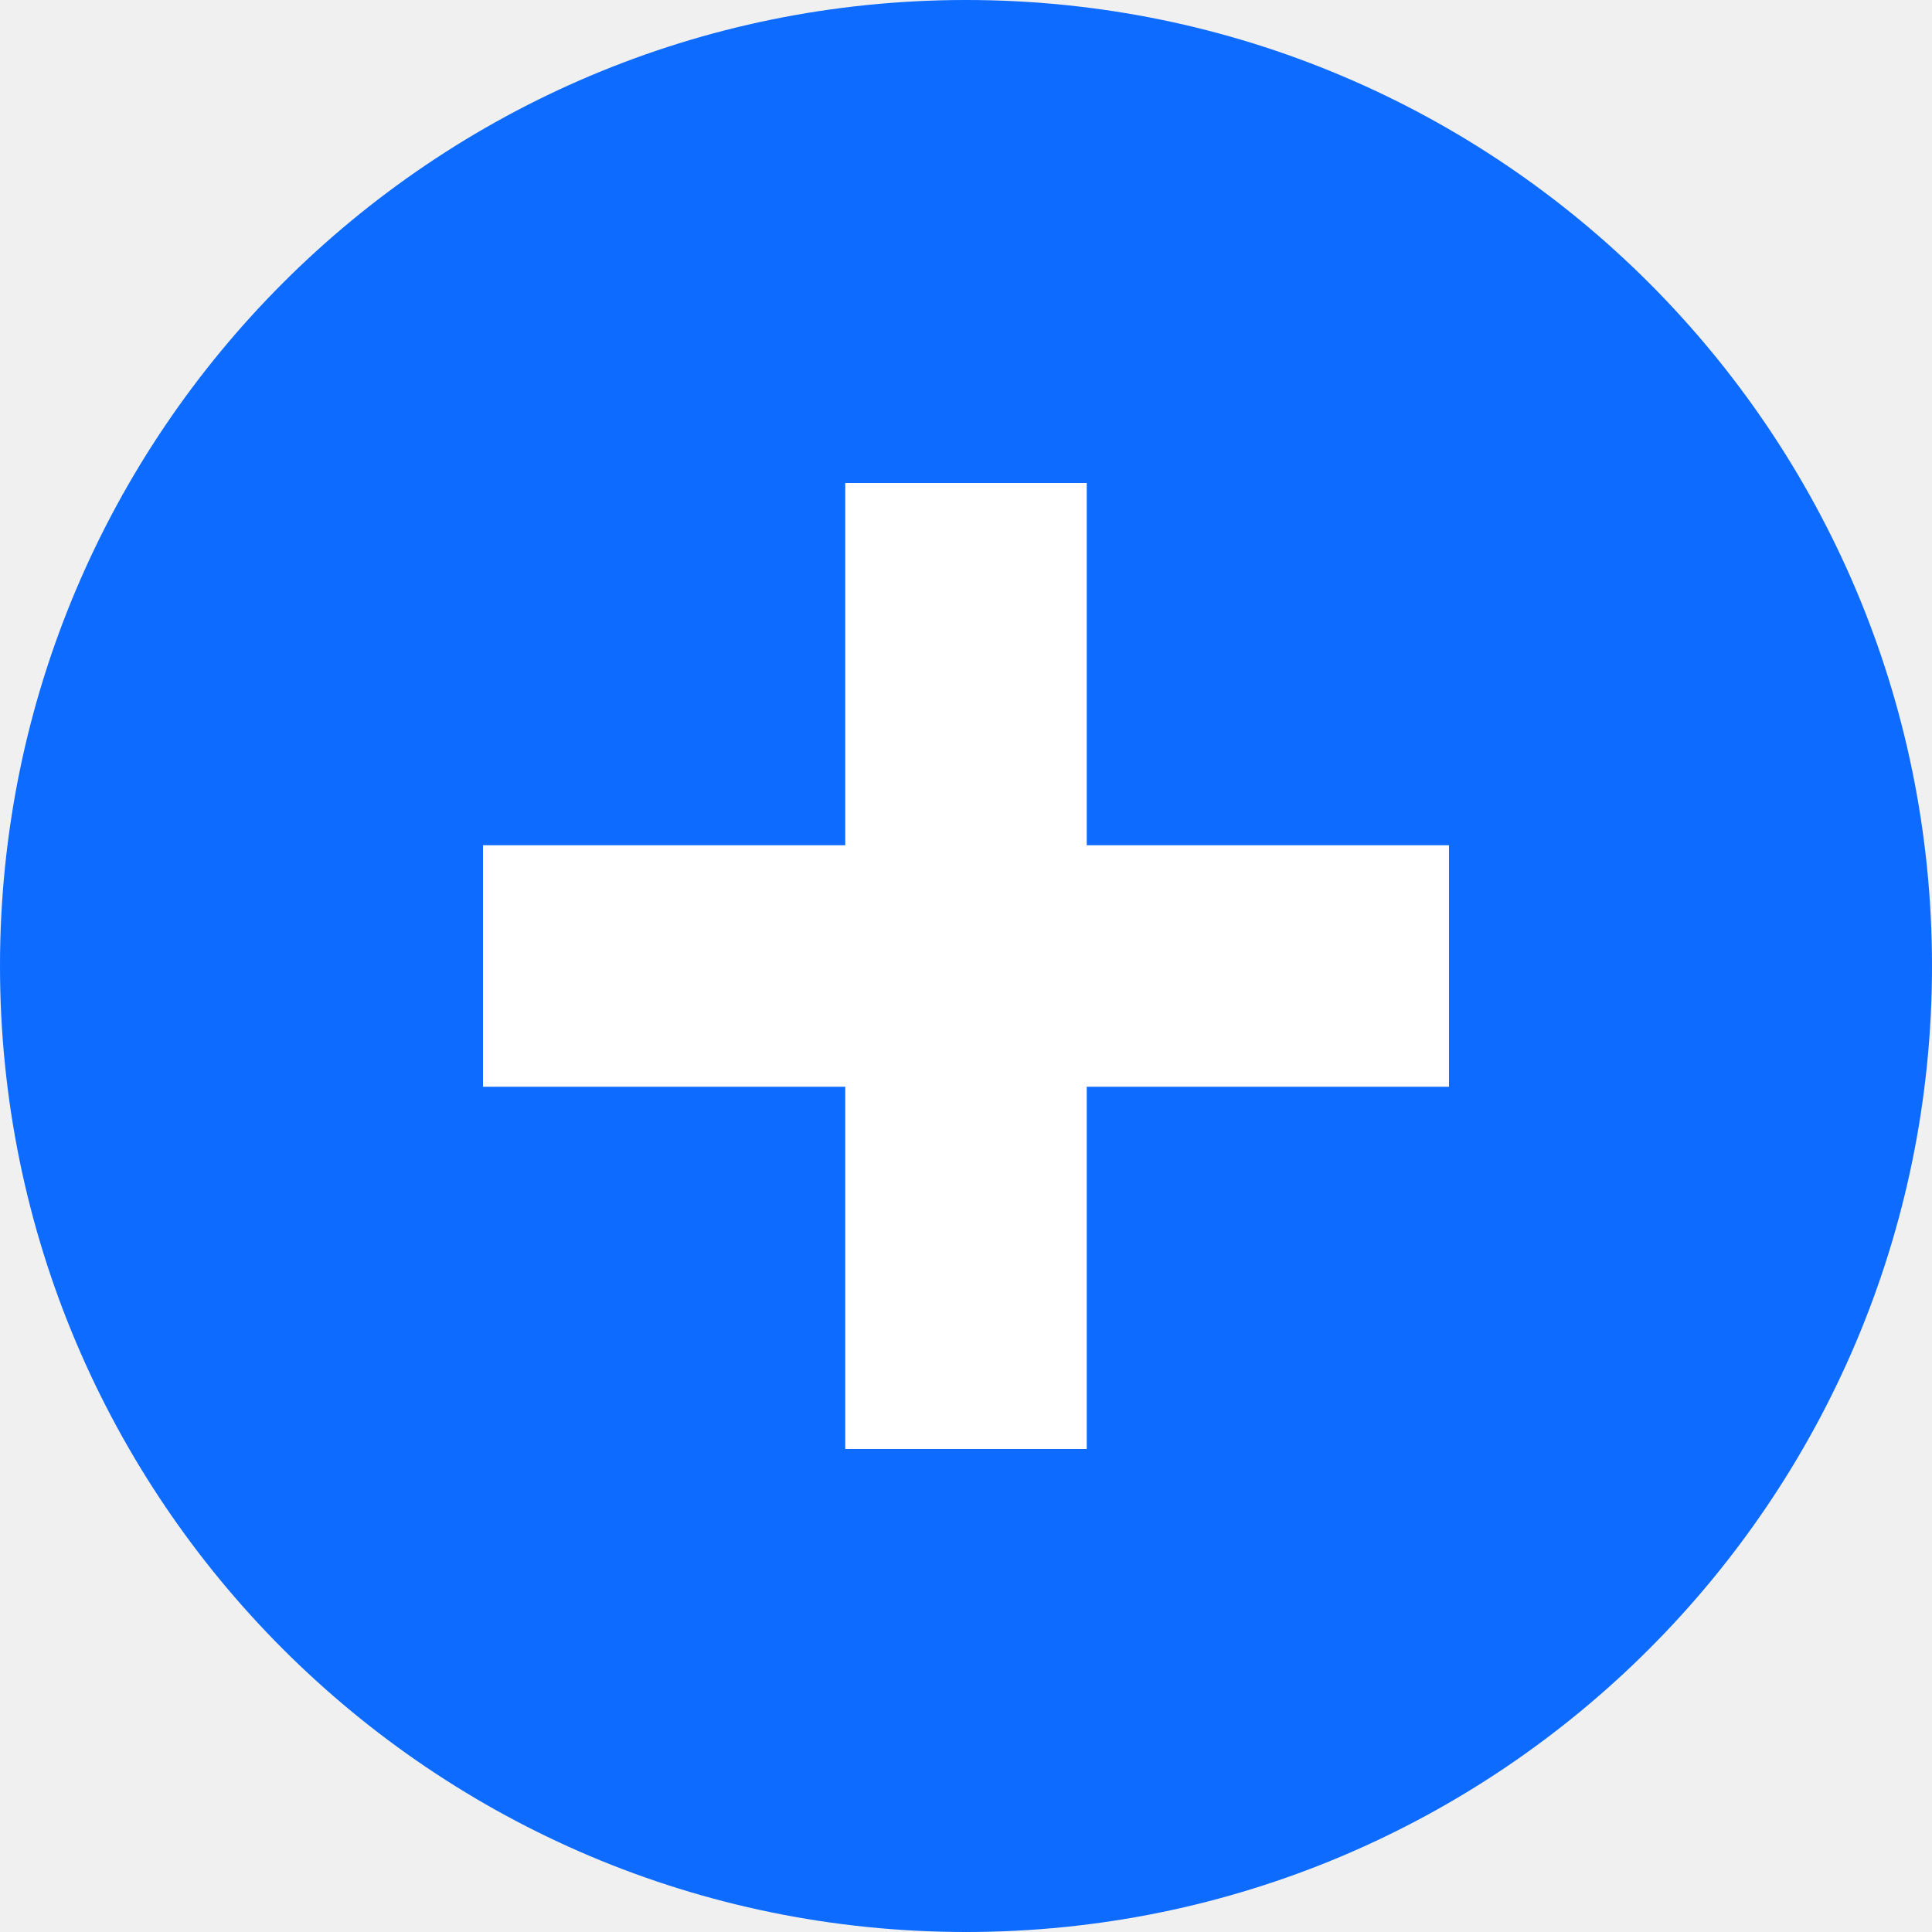
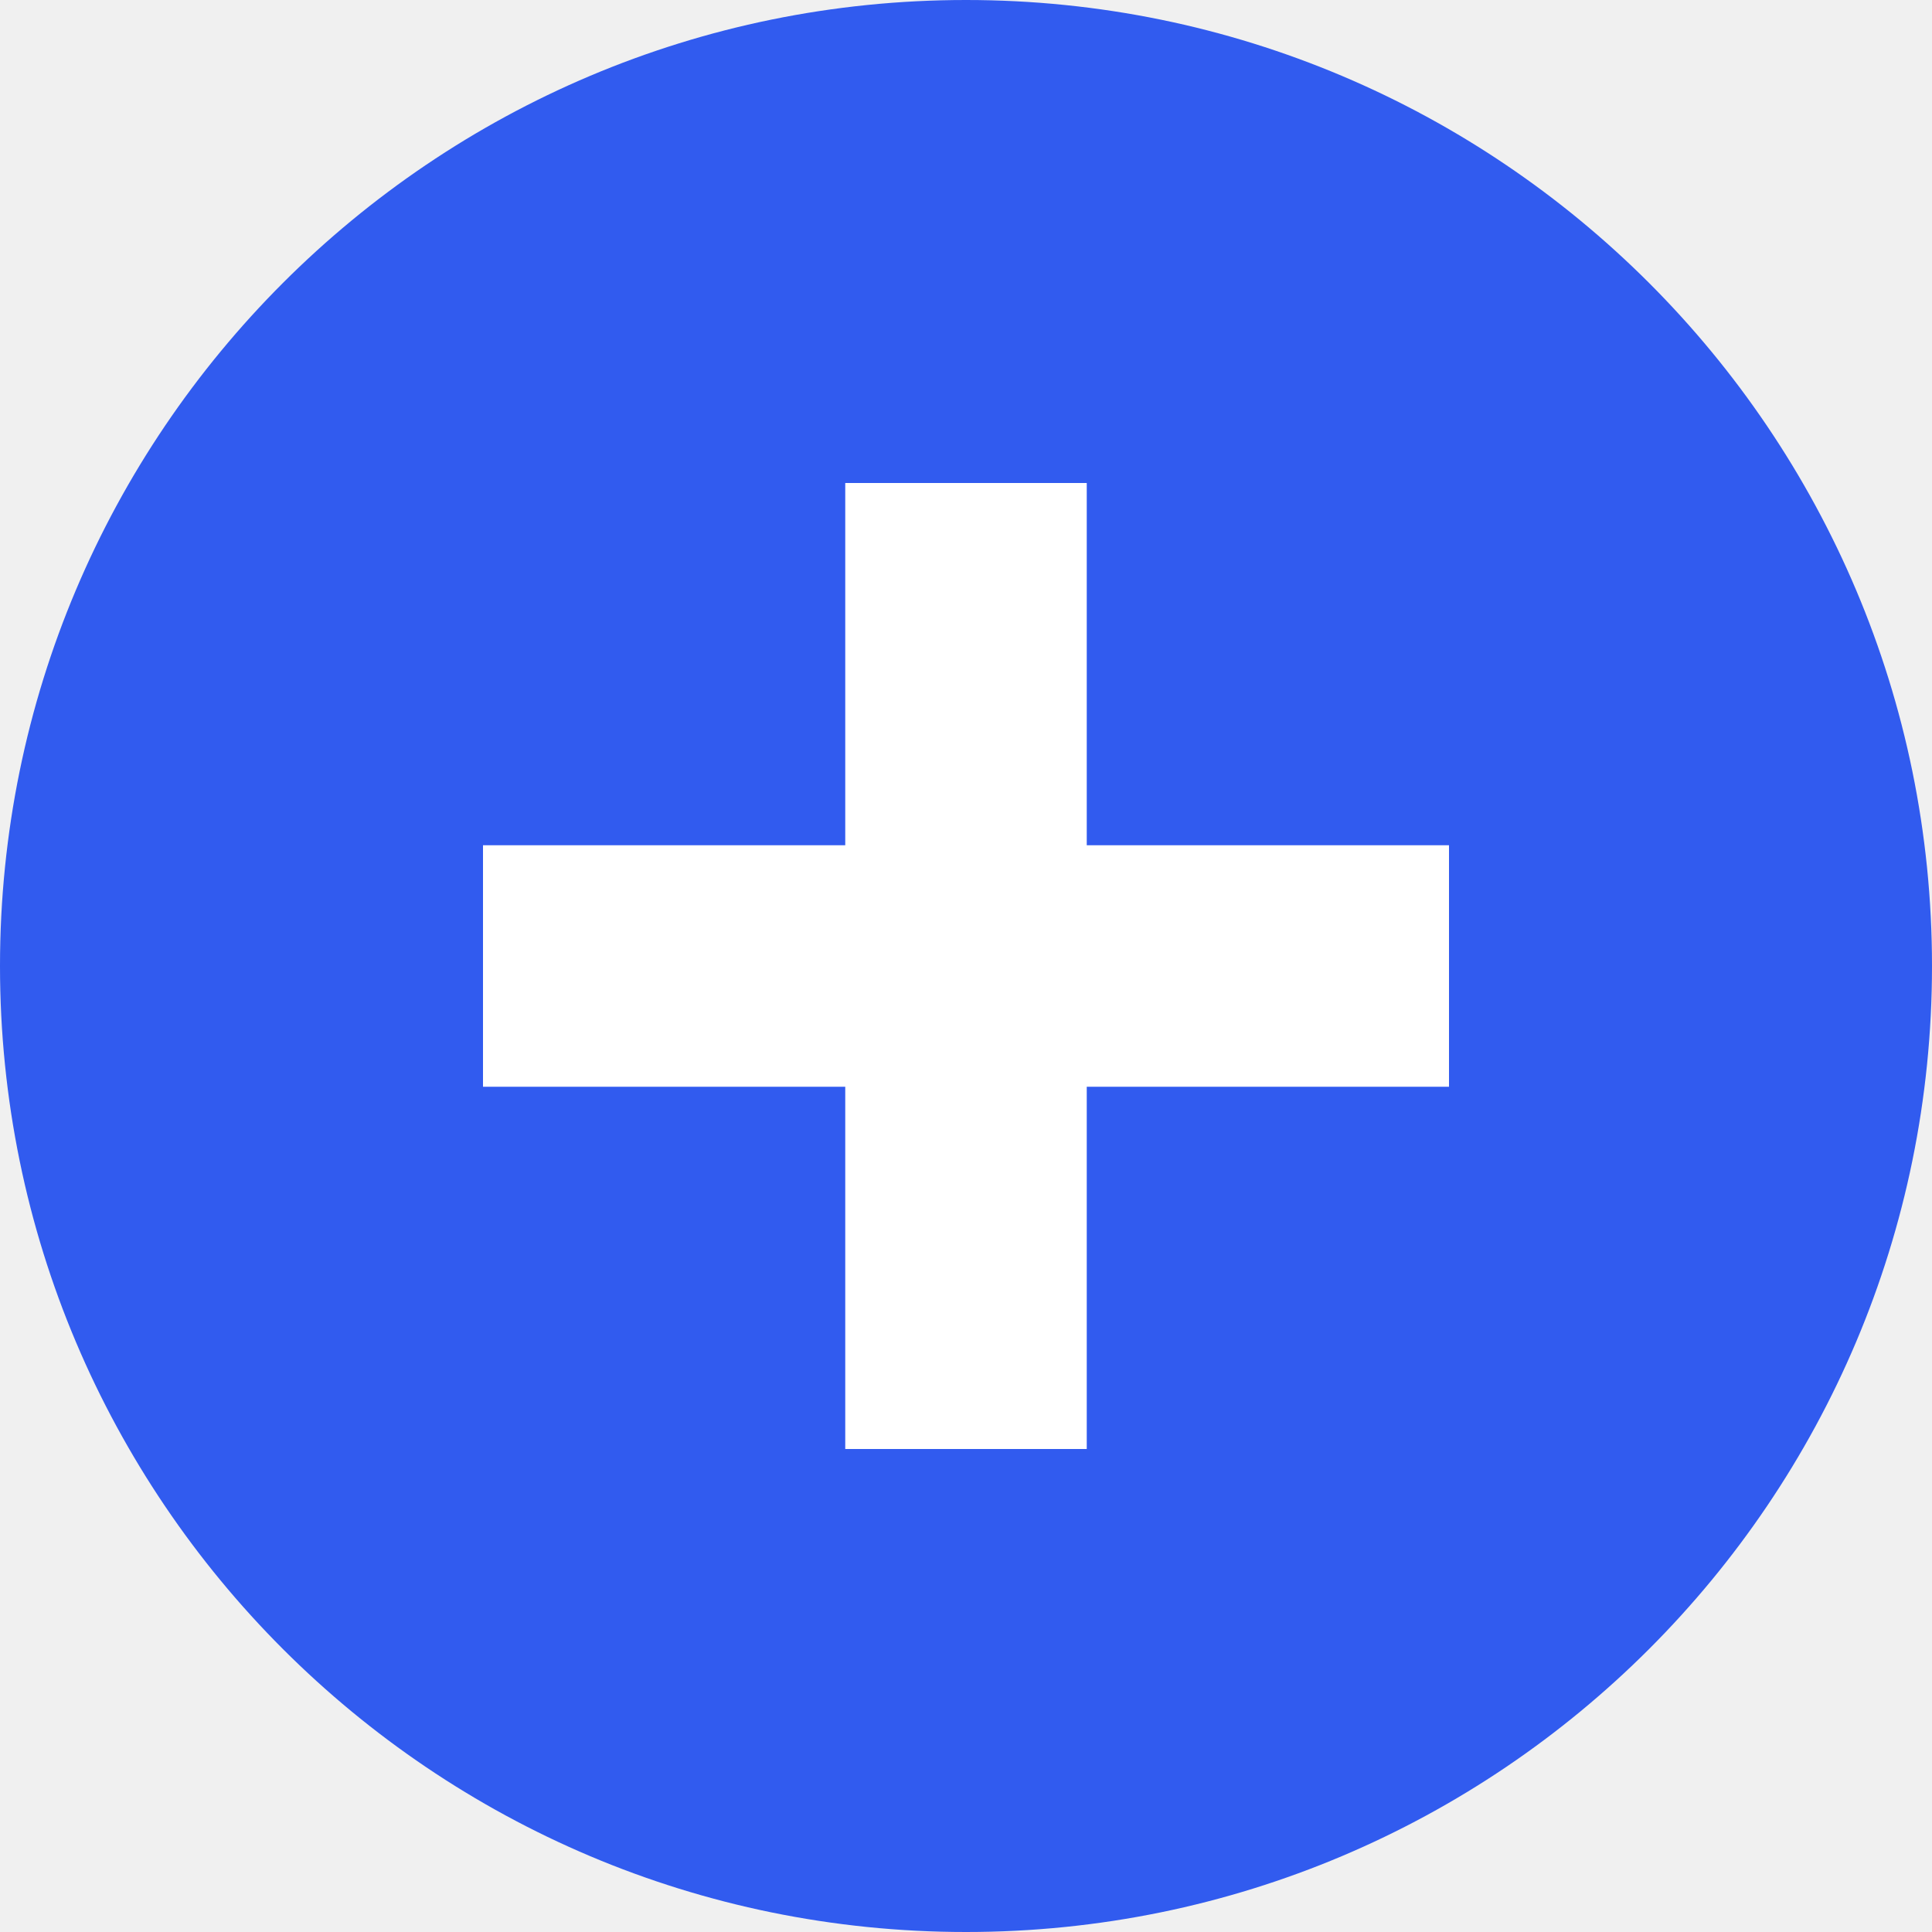
<svg xmlns="http://www.w3.org/2000/svg" width="16" height="16" viewBox="0 0 16 16" id="svg2" version="1.1">
  <defs id="defs4" />
  <g id="layer1" transform="translate(0,-1036.362)">
-     <circle style="fill:#0e6bff;fill-opacity:1;stroke:none" id="path4138" cx="8" cy="1044.362" r="8" />
+     <circle style="fill:#315bef;fill-opacity:1;stroke:none" id="path4138" cx="8" cy="1044.362" r="8" />
    <path style="fill:#ffffff;fill-opacity:1;stroke:none" d="M 7 4 L 7 7 L 4 7 L 4 9 L 7 9 L 7 12 L 9 12 L 9 9 L 12 9 L 12 7 L 9 7 L 9 4 L 7 4 z " transform="translate(0,1036.362)" id="rect4136" />
  </g>
</svg>
